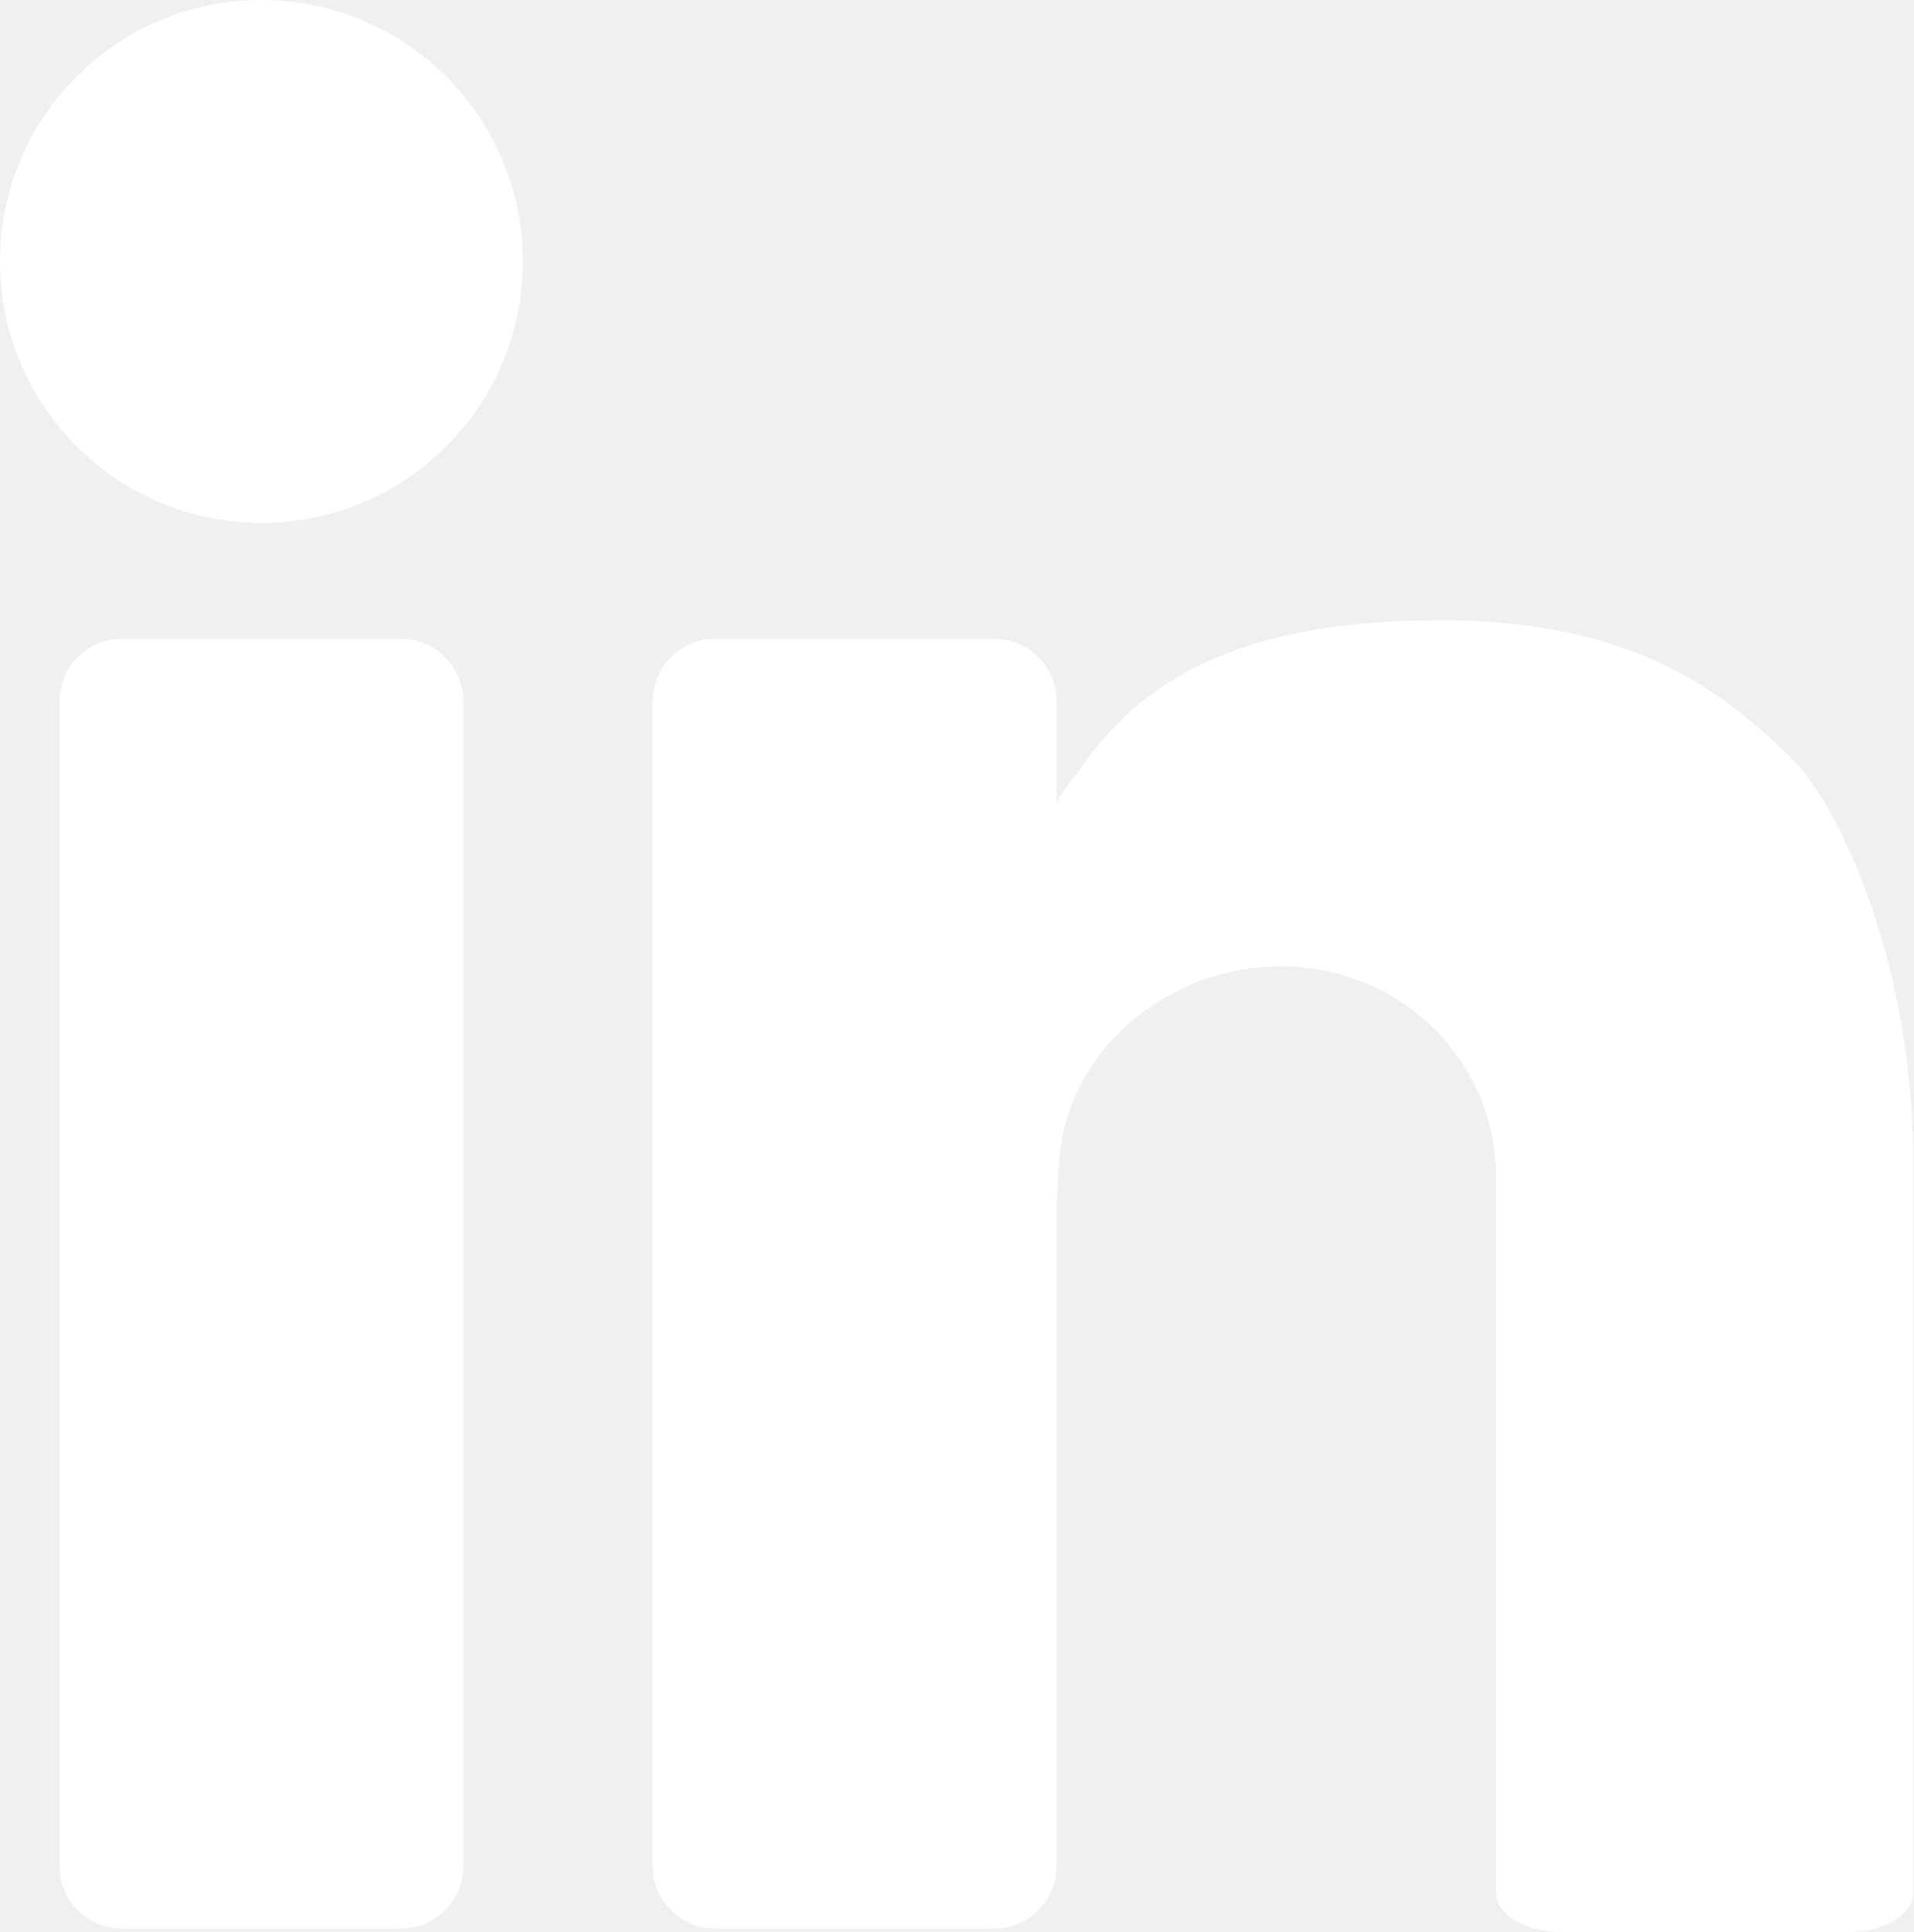
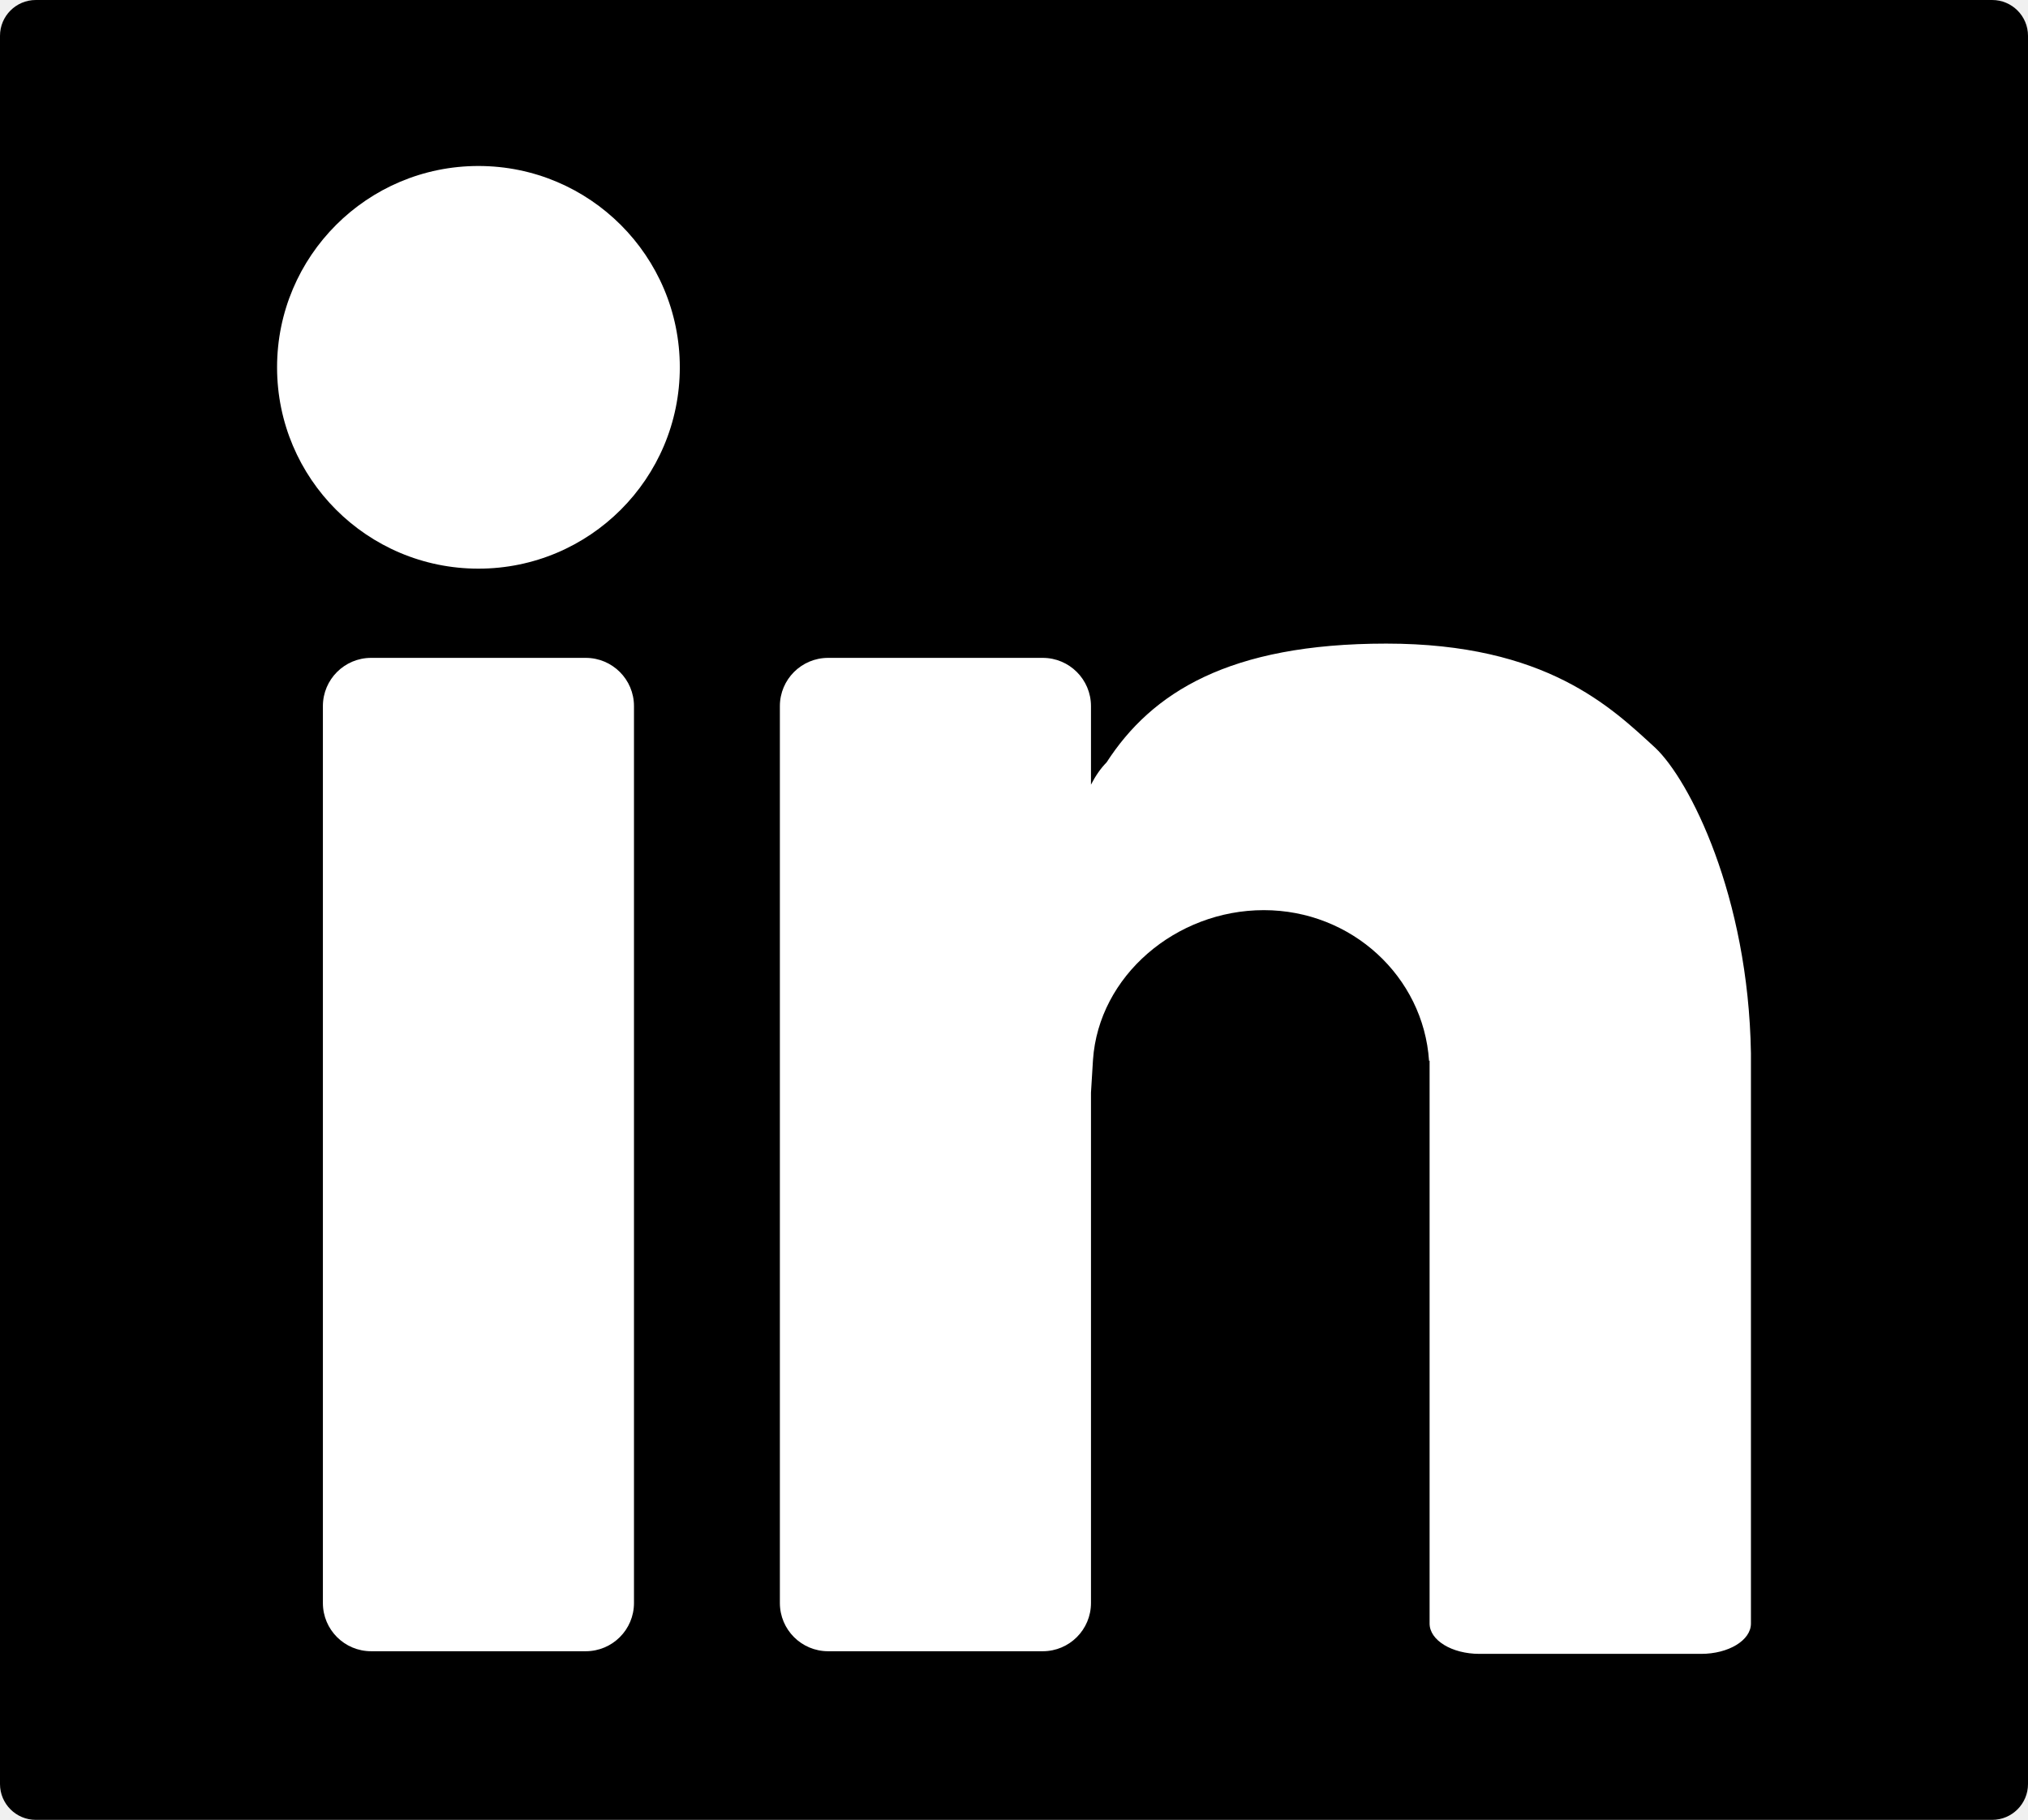
- <svg xmlns="http://www.w3.org/2000/svg" version="1.1" id="Layer_1" x="0px" y="0px" width="218.741px" height="220.86px" viewBox="0 0 218.741 220.86" enable-background="new 0 0 218.741 220.86" xml:space="preserve">
+ <svg xmlns="http://www.w3.org/2000/svg" version="1.1" id="Layer_1" x="0px" y="0px" width="300.984px" height="270.142px" viewBox="0 0 300.984 270.142" enable-background="new 0 0 300.984 270.142" xml:space="preserve">
+   <path d="M300.984,264.824c0,2.937-2.38,5.317-5.317,5.317H5.318c-2.937,0-5.318-2.381-5.318-5.317V5.317C0,2.381,2.381,0,5.318,0  h290.349c2.938,0,5.317,2.381,5.317,5.317V264.824z" />
  <g>
-     <circle fill="#FFFFFF" cx="29.886" cy="29.886" r="29.886" />
-     <path fill="#FFFFFF" d="M52.971,213.313c0,3.954-3.205,7.157-7.158,7.157H13.958c-3.953,0-7.158-3.203-7.158-7.157V80.171   c0-3.953,3.205-7.158,7.158-7.158h31.854c3.953,0,7.158,3.205,7.158,7.158V213.313z" />
-     <path fill="#FFFFFF" d="M204.534,86.354c-6.49-5.944-16.153-15.461-39.927-15.458c-23.354,0.003-34.812,7.291-41.498,17.635   c-0.872,0.876-1.639,1.995-2.315,3.302V80.171c0-3.953-3.204-7.158-7.157-7.158H81.783c-3.953,0-7.159,3.205-7.159,7.158v133.142   c0,3.954,3.206,7.157,7.159,7.157h31.854c3.953,0,7.157-3.203,7.157-7.157v-75.757l0.3-4.862   c0.842-12.467,12.312-22.233,25.351-22.233c13.046,0,23.69,9.876,24.524,22.354h0.081v11.529v72.017   c0,2.483,3.312,4.499,7.394,4.499h32.904c4.083,0,7.394-2.016,7.394-4.499V132.66v-0.95   C218.365,108.289,209.616,91.147,204.534,86.354z" />
+     <circle fill="#FFFFFF" cx="71.007" cy="54.526" r="29.886" />
+     <path fill="#FFFFFF" d="M94.092,237.954c0,3.954-3.205,7.157-7.158,7.157H55.08c-3.953,0-7.158-3.203-7.158-7.157V104.813   c0-3.953,3.205-7.158,7.158-7.158h31.854c3.953,0,7.158,3.205,7.158,7.158V237.954z" />
+     <path fill="#FFFFFF" d="M245.656,110.994c-6.49-5.943-16.154-15.461-39.928-15.457c-23.354,0.003-34.811,7.291-41.498,17.635   c-0.871,0.877-1.639,1.995-2.314,3.303v-11.662c0-3.953-3.205-7.158-7.158-7.158h-31.854c-3.953,0-7.159,3.205-7.159,7.158v133.142   c0,3.954,3.206,7.157,7.159,7.157h31.854c3.953,0,7.158-3.203,7.158-7.157v-75.757l0.299-4.862   c0.842-12.467,12.313-22.233,25.352-22.233c13.045,0,23.689,9.876,24.523,22.354h0.082v11.529v72.017   c0,2.483,3.311,4.499,7.393,4.499h32.904c4.084,0,7.395-2.016,7.395-4.499v-83.701v-0.95   C259.486,132.93,250.738,115.788,245.656,110.994z" />
  </g>
</svg>
